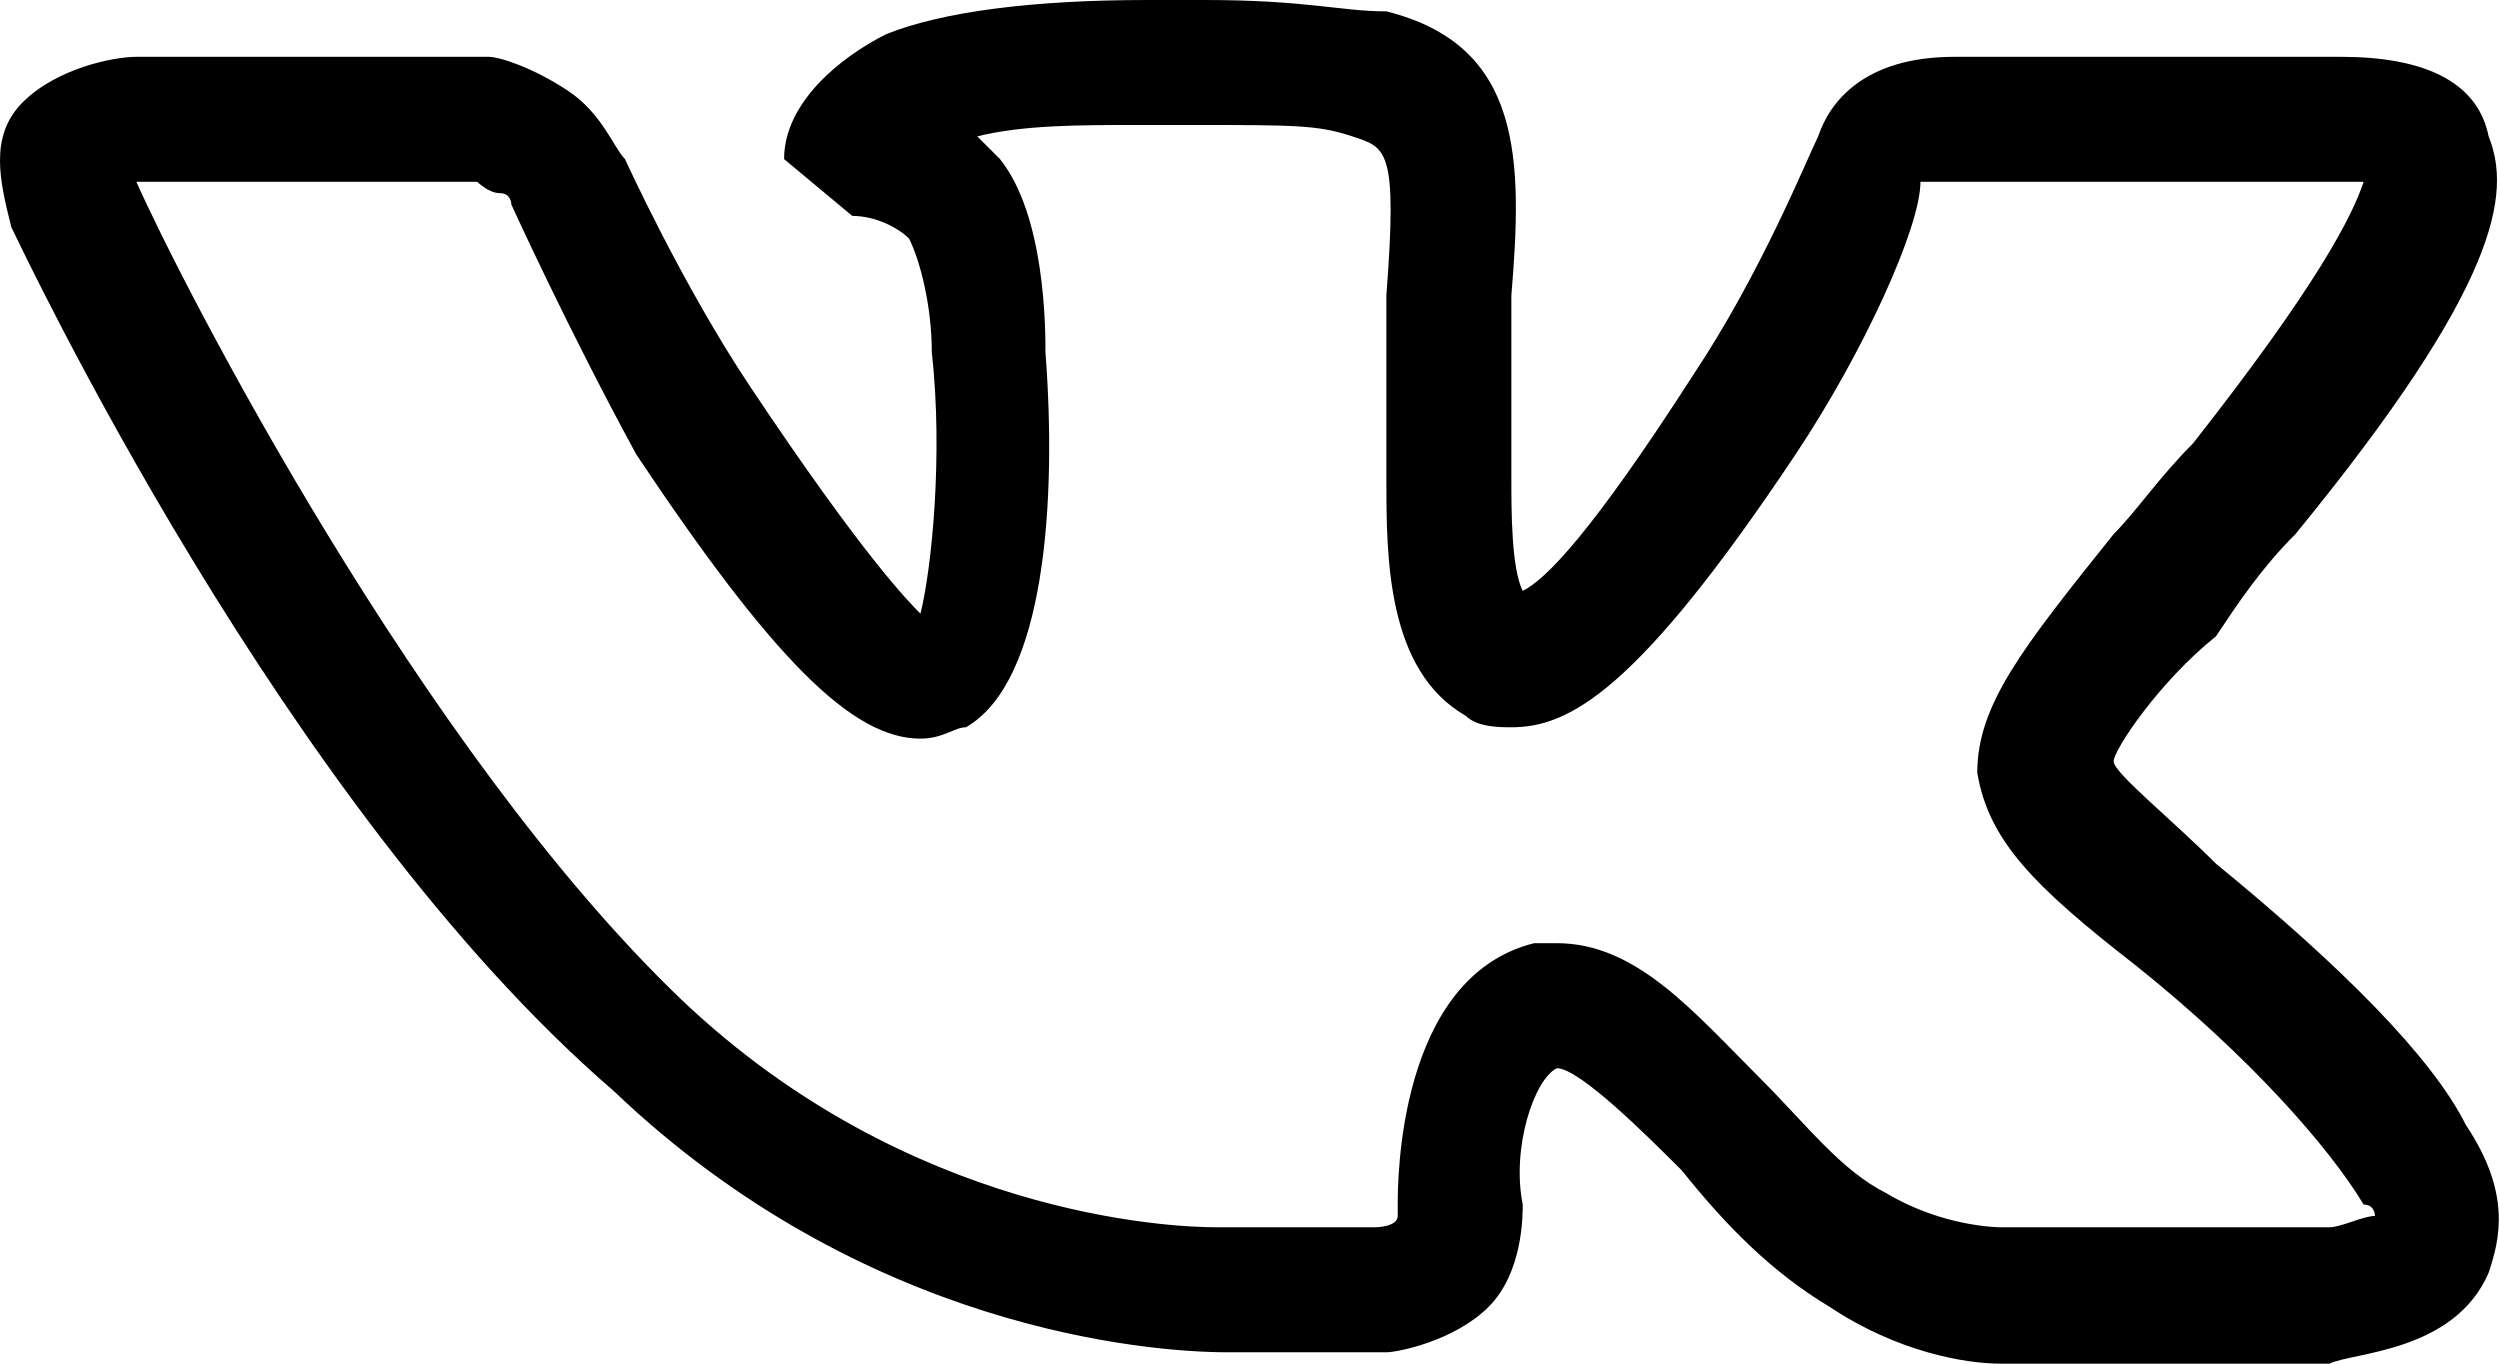
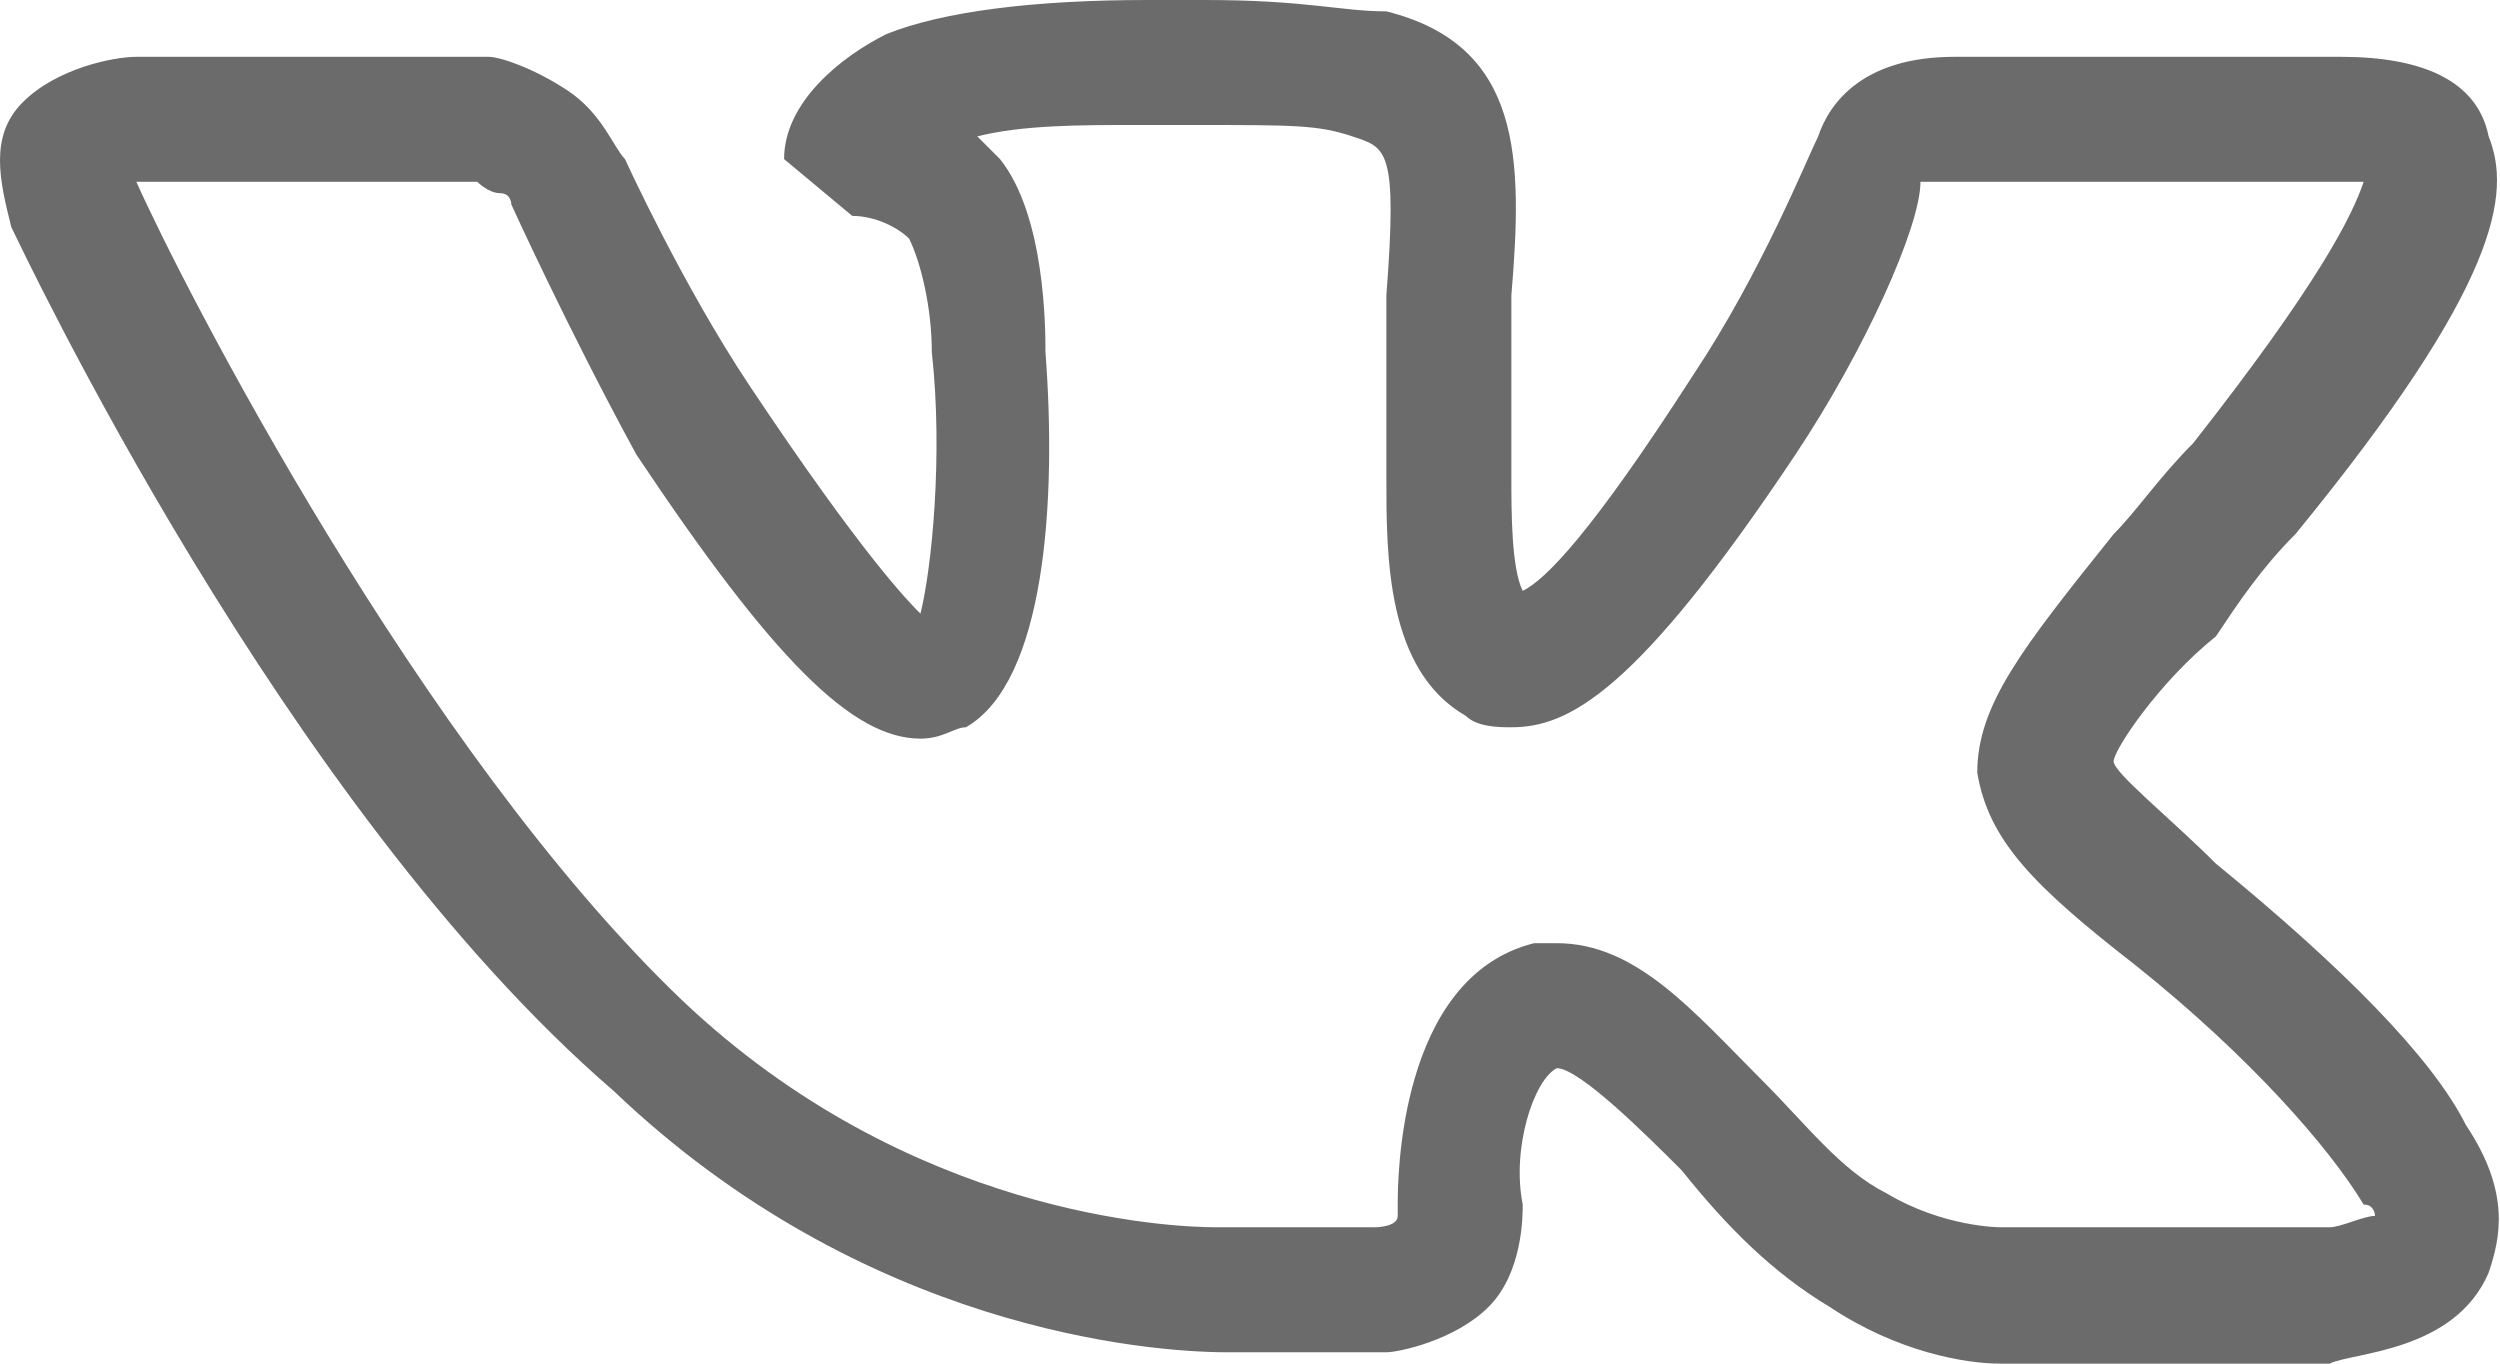
<svg xmlns="http://www.w3.org/2000/svg" version="1.1" id="Layer_1" x="0px" y="0px" viewBox="0 0 22 12" style="enable-background:new 0 0 22 12;" xml:space="preserve">
  <g>
-     <path d="M17.6,12c-0.3,0-0.9-0.1-1.5-0.5c-0.5-0.3-0.9-0.7-1.3-1.2c-0.3-0.3-0.9-0.9-1.1-0.9c-0.2,0.1-0.4,0.7-0.3,1.2     c0,0.1,0,0.6-0.3,0.9c-0.3,0.3-0.8,0.4-0.9,0.4l-1.4,0c-0.7,0-3.2-0.2-5.4-2.3C2.5,7.1,0.2,2.2,0.1,2C0,1.6-0.1,1.2,0.2,0.9     c0.3-0.3,0.8-0.4,1-0.4l3,0l0.1,0c0.1,0,0.4,0.1,0.7,0.3c0.3,0.2,0.4,0.5,0.5,0.6c0,0,0.5,1.1,1.1,2c1,1.5,1.4,1.9,1.5,2     C8.2,5,8.3,4,8.2,3.1c0-0.4-0.1-0.8-0.2-1C7.9,2,7.7,1.9,7.5,1.9L6.9,1.4C6.9,0.9,7.4,0.5,7.8,0.3C8.3,0.1,9.1,0,10.1,0l0.5,0     c0.9,0,1.2,0.1,1.6,0.1c1.2,0.3,1.2,1.3,1.1,2.5c0,0.4,0,0.8,0,1.2c0,0.1,0,0.2,0,0.4c0,0.3,0,0.8,0.1,1c0.2-0.1,0.6-0.5,1.5-1.9     c0.6-0.9,1-1.9,1.1-2.1l0,0c0.1-0.3,0.4-0.7,1.2-0.7l3.1,0c0,0,0.1,0,0.3,0c0.7,0,1.2,0.2,1.3,0.7c0.2,0.5,0.1,1.3-1.7,3.5     c-0.3,0.3-0.5,0.6-0.7,0.9C19,6,18.6,6.6,18.6,6.7c0,0.1,0.5,0.5,0.9,0.9c1.1,0.9,1.9,1.7,2.2,2.3c0.4,0.6,0.3,1,0.2,1.3     c-0.3,0.7-1.2,0.7-1.4,0.8l-2.8,0C17.7,12,17.6,12,17.6,12z M13.7,8.3c0.7,0,1.2,0.6,1.8,1.2c0.4,0.4,0.7,0.8,1.1,1     c0.5,0.3,1,0.3,1,0.3l0.1,0l2.8,0c0.1,0,0.3-0.1,0.4-0.1c0,0,0-0.1-0.1-0.1c-0.3-0.5-1-1.3-2-2.1c-0.9-0.7-1.3-1.1-1.4-1.7     c0-0.6,0.4-1.1,1.2-2.1c0.2-0.2,0.4-0.5,0.7-0.8c1.1-1.4,1.4-2,1.5-2.3c-0.1,0-0.5,0-0.5,0l-3.2,0c-0.1,0-0.2,0-0.2,0     C16.9,2,16.4,3.1,15.8,4c-1.4,2.1-2,2.4-2.5,2.4c-0.1,0-0.3,0-0.4-0.1c-0.7-0.4-0.7-1.4-0.7-2.1c0-0.1,0-0.2,0-0.3     c0-0.5,0-0.9,0-1.3c0.1-1.3,0-1.3-0.3-1.4c-0.3-0.1-0.5-0.1-1.4-0.1l-0.5,0c-0.5,0-1,0-1.4,0.1c0.1,0.1,0.1,0.1,0.2,0.2     c0.4,0.5,0.4,1.5,0.4,1.7c0.1,1.3,0,2.9-0.7,3.3C8.4,6.4,8.3,6.5,8.1,6.5C7.5,6.5,6.8,5.8,5.6,4C5,2.9,4.5,1.8,4.5,1.8     c0,0,0-0.1-0.1-0.1c-0.1,0-0.2-0.1-0.2-0.1l-2.9,0c0,0,0,0-0.1,0c0.4,0.9,2.5,5,4.8,7.2c2,1.9,4.3,2,4.7,2l1.4,0c0,0,0.2,0,0.2-0.1     c0,0,0,0,0-0.1c0-0.2,0-2,1.2-2.3C13.5,8.3,13.6,8.3,13.7,8.3z" />
+     <path fill="#6b6b6b" d="M17.6,12c-0.3,0-0.9-0.1-1.5-0.5c-0.5-0.3-0.9-0.7-1.3-1.2c-0.3-0.3-0.9-0.9-1.1-0.9c-0.2,0.1-0.4,0.7-0.3,1.2     c0,0.1,0,0.6-0.3,0.9c-0.3,0.3-0.8,0.4-0.9,0.4l-1.4,0c-0.7,0-3.2-0.2-5.4-2.3C2.5,7.1,0.2,2.2,0.1,2C0,1.6-0.1,1.2,0.2,0.9     c0.3-0.3,0.8-0.4,1-0.4l3,0l0.1,0c0.1,0,0.4,0.1,0.7,0.3c0.3,0.2,0.4,0.5,0.5,0.6c0,0,0.5,1.1,1.1,2c1,1.5,1.4,1.9,1.5,2     C8.2,5,8.3,4,8.2,3.1c0-0.4-0.1-0.8-0.2-1C7.9,2,7.7,1.9,7.5,1.9L6.9,1.4C6.9,0.9,7.4,0.5,7.8,0.3C8.3,0.1,9.1,0,10.1,0l0.5,0     c0.9,0,1.2,0.1,1.6,0.1c1.2,0.3,1.2,1.3,1.1,2.5c0,0.4,0,0.8,0,1.2c0,0.1,0,0.2,0,0.4c0,0.3,0,0.8,0.1,1c0.2-0.1,0.6-0.5,1.5-1.9     c0.6-0.9,1-1.9,1.1-2.1l0,0c0.1-0.3,0.4-0.7,1.2-0.7l3.1,0c0,0,0.1,0,0.3,0c0.7,0,1.2,0.2,1.3,0.7c0.2,0.5,0.1,1.3-1.7,3.5     c-0.3,0.3-0.5,0.6-0.7,0.9C19,6,18.6,6.6,18.6,6.7c0,0.1,0.5,0.5,0.9,0.9c1.1,0.9,1.9,1.7,2.2,2.3c0.4,0.6,0.3,1,0.2,1.3     c-0.3,0.7-1.2,0.7-1.4,0.8l-2.8,0C17.7,12,17.6,12,17.6,12z M13.7,8.3c0.7,0,1.2,0.6,1.8,1.2c0.4,0.4,0.7,0.8,1.1,1     c0.5,0.3,1,0.3,1,0.3l0.1,0l2.8,0c0.1,0,0.3-0.1,0.4-0.1c0,0,0-0.1-0.1-0.1c-0.3-0.5-1-1.3-2-2.1c-0.9-0.7-1.3-1.1-1.4-1.7     c0-0.6,0.4-1.1,1.2-2.1c0.2-0.2,0.4-0.5,0.7-0.8c1.1-1.4,1.4-2,1.5-2.3c-0.1,0-0.5,0-0.5,0l-3.2,0c-0.1,0-0.2,0-0.2,0     C16.9,2,16.4,3.1,15.8,4c-1.4,2.1-2,2.4-2.5,2.4c-0.1,0-0.3,0-0.4-0.1c-0.7-0.4-0.7-1.4-0.7-2.1c0-0.1,0-0.2,0-0.3     c0-0.5,0-0.9,0-1.3c0.1-1.3,0-1.3-0.3-1.4c-0.3-0.1-0.5-0.1-1.4-0.1l-0.5,0c-0.5,0-1,0-1.4,0.1c0.1,0.1,0.1,0.1,0.2,0.2     c0.4,0.5,0.4,1.5,0.4,1.7c0.1,1.3,0,2.9-0.7,3.3C8.4,6.4,8.3,6.5,8.1,6.5C7.5,6.5,6.8,5.8,5.6,4C5,2.9,4.5,1.8,4.5,1.8     c0,0,0-0.1-0.1-0.1c-0.1,0-0.2-0.1-0.2-0.1l-2.9,0c0,0,0,0-0.1,0c0.4,0.9,2.5,5,4.8,7.2c2,1.9,4.3,2,4.7,2l1.4,0c0,0,0.2,0,0.2-0.1     c0,0,0,0,0-0.1c0-0.2,0-2,1.2-2.3C13.5,8.3,13.6,8.3,13.7,8.3z" />
  </g>
</svg>
